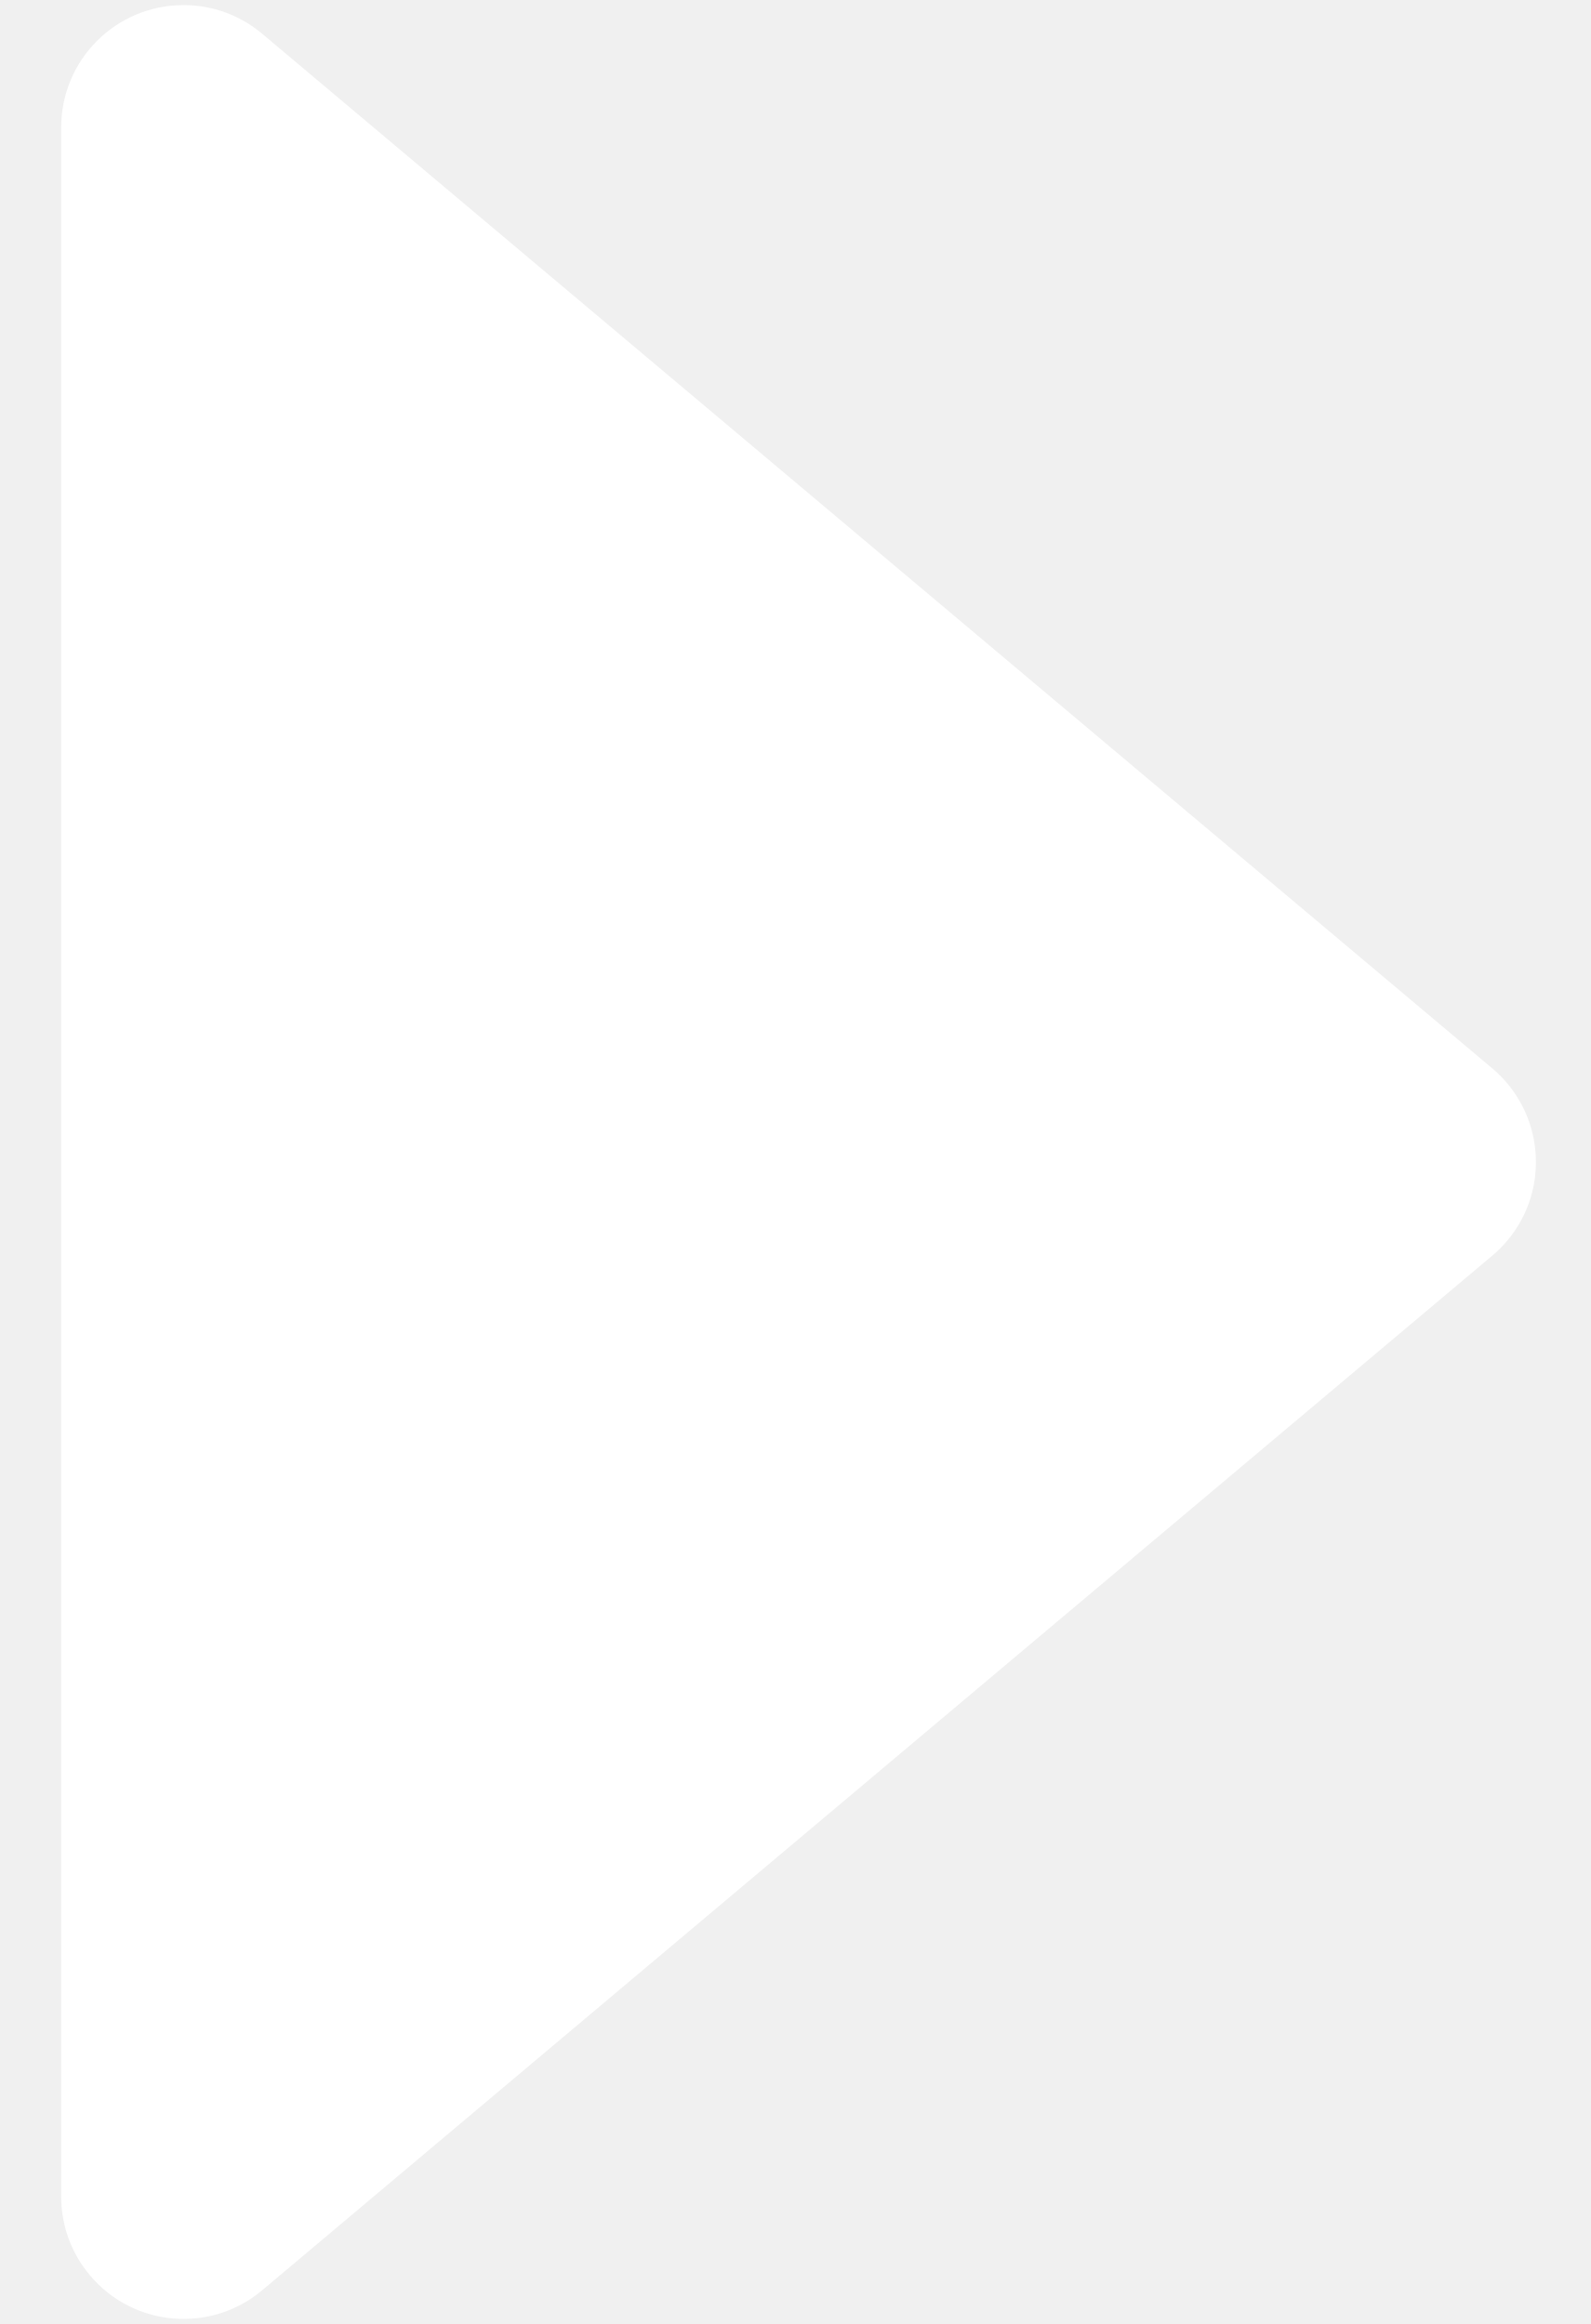
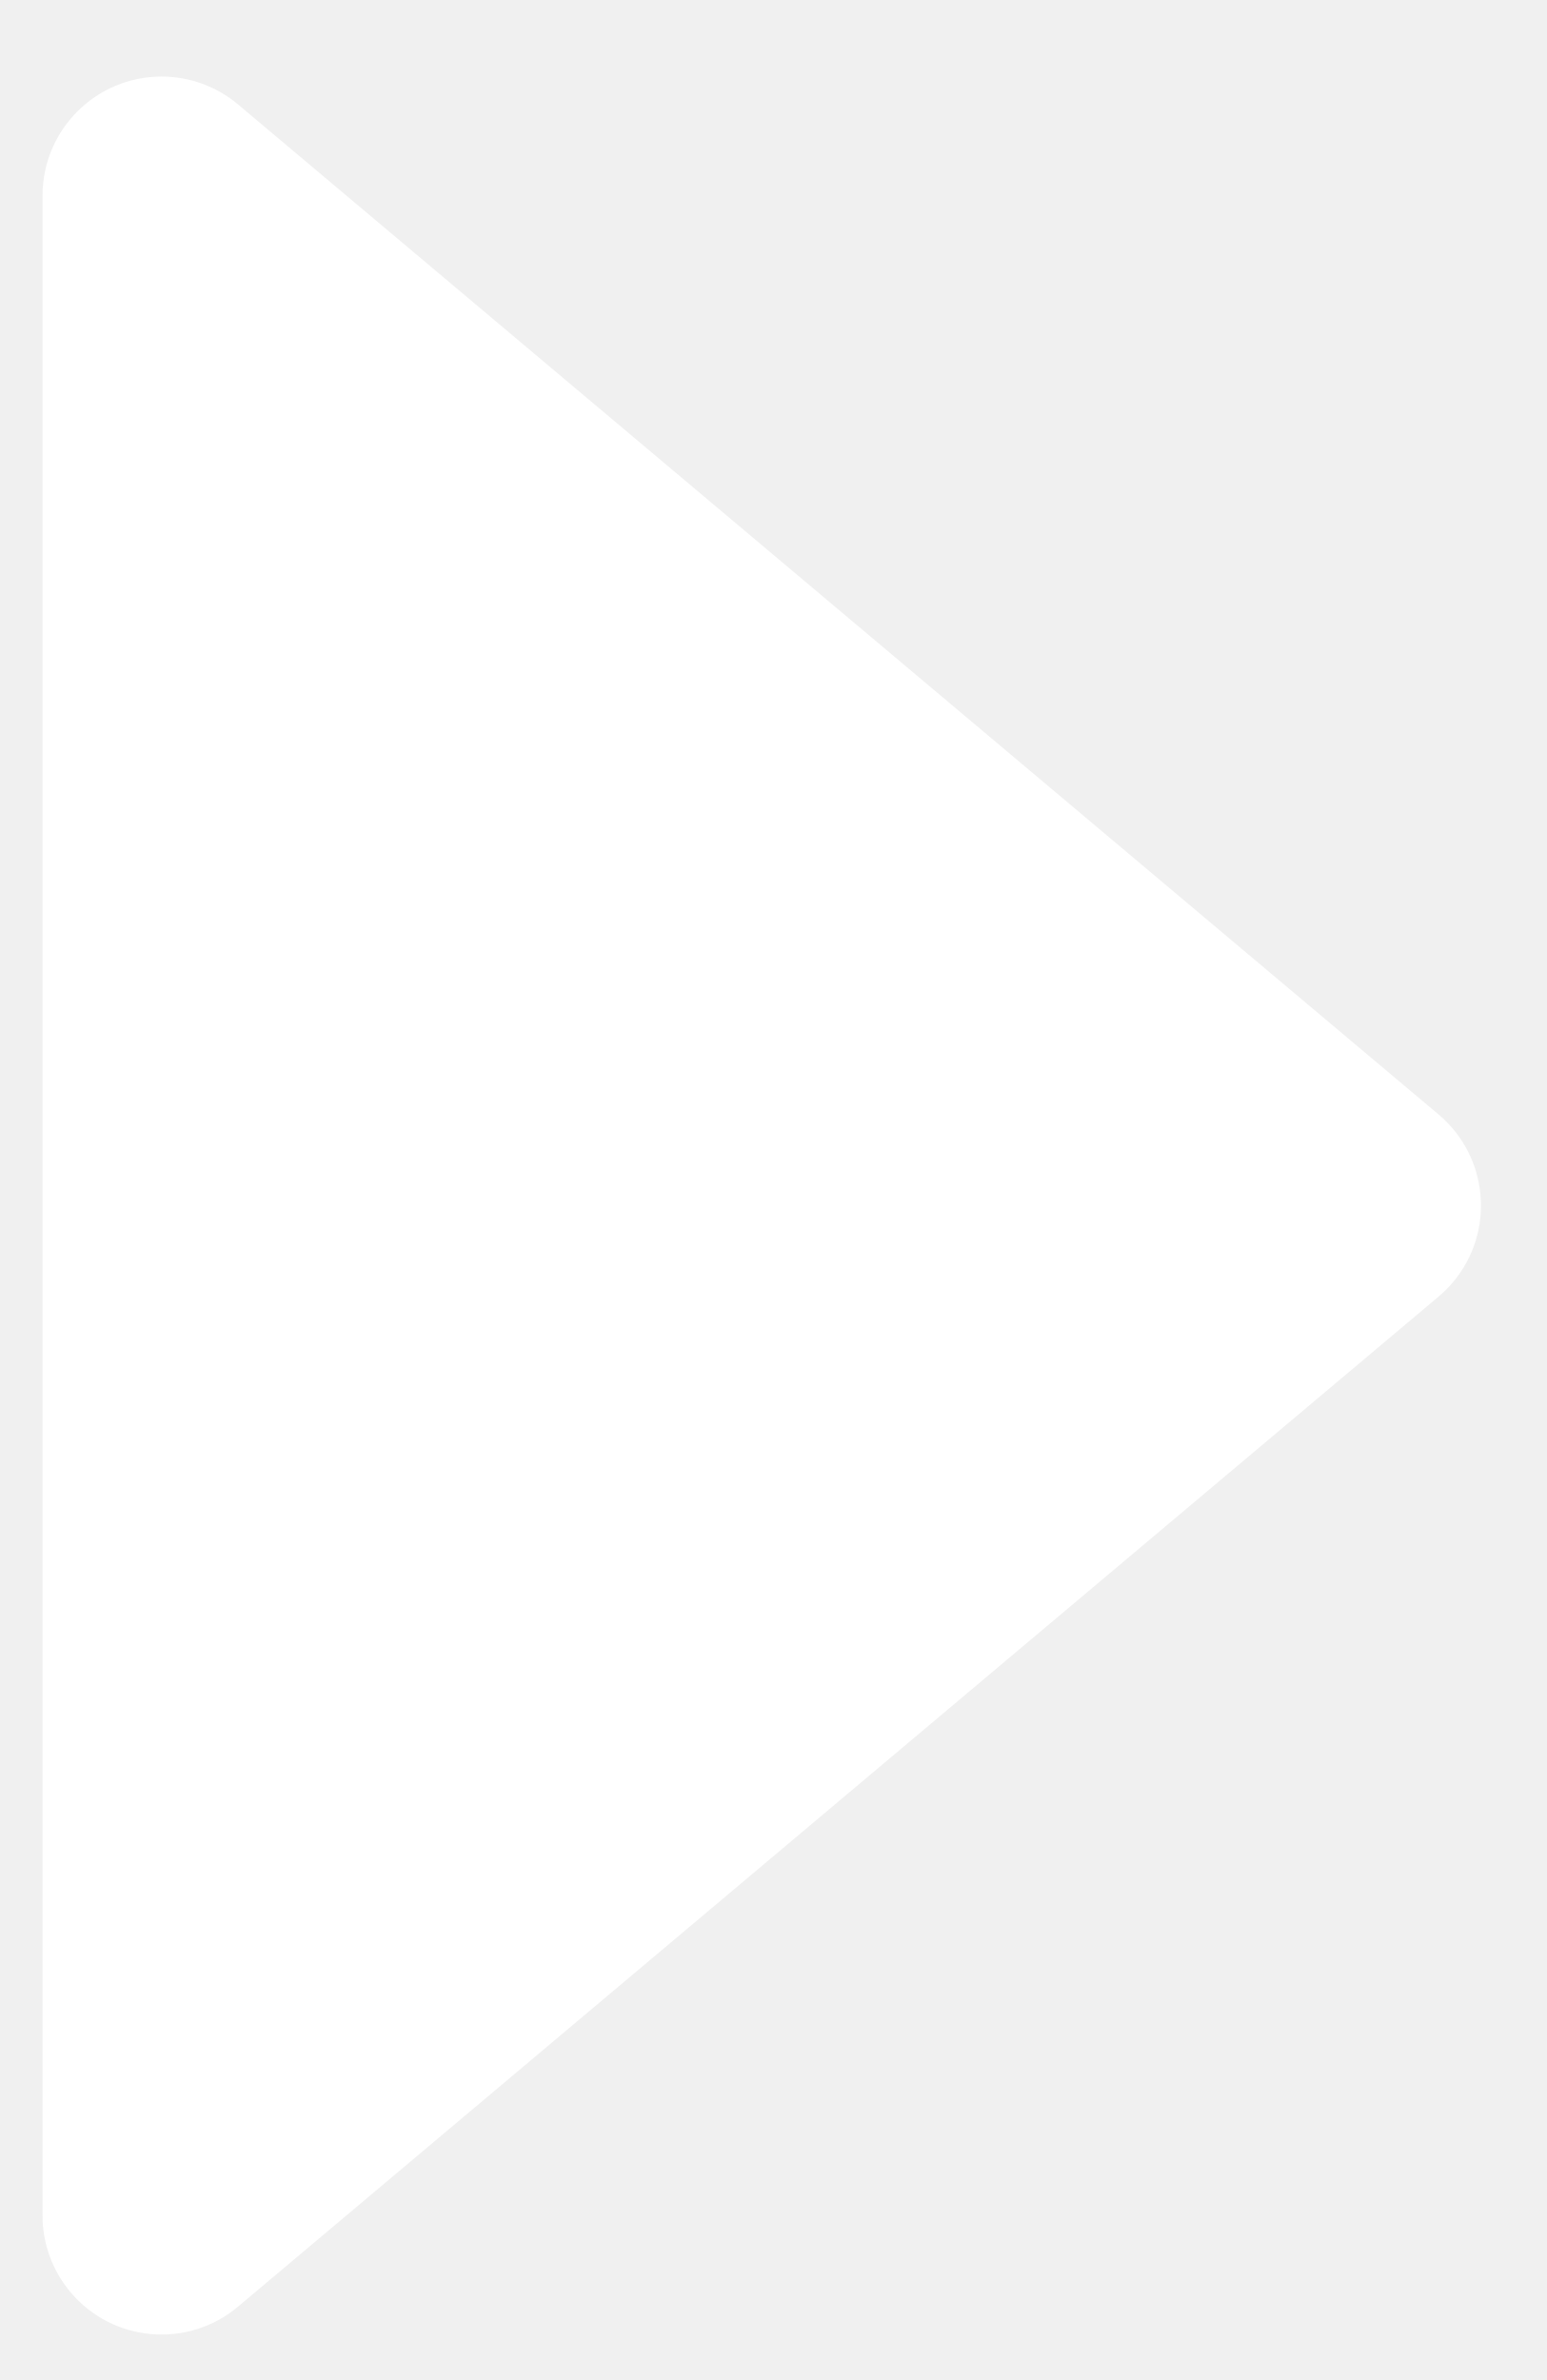
- <svg xmlns="http://www.w3.org/2000/svg" width="13px" height="19px" viewBox="0 0 13 19" version="1.1">
-   <defs />
-   <g id="Servicios" stroke="none" stroke-width="1" fill="none" fill-rule="evenodd" transform="translate(-235, -370)">
-     <g id="Bitmap" fill="#FFFFFF">
-       <g id="Group-9" transform="translate(212, 352)">
-         <path d="M32.344,21.074 L33.472,34.164 C33.519,34.714 33.112,35.199 32.562,35.246 C32.504,35.251 32.447,35.251 32.39,35.246 L19.3,34.118 C18.75,34.071 18.342,33.586 18.39,33.036 C18.41,32.801 18.512,32.581 18.679,32.415 L30.641,20.453 C31.031,20.062 31.665,20.062 32.055,20.453 C32.222,20.619 32.324,20.839 32.344,21.074 Z" id="Rectangle-5" transform="translate(25.367, 28.367) rotate(-45) translate(-25.367, -28.367) " />
-       </g>
+ <svg xmlns="http://www.w3.org/2000/svg" xmlns:xlink="http://www.w3.org/1999/xlink" width="13px" height="20px" viewBox="0 0 13 20" version="1.1">
+   <defs>
+     <path d="M18.225,3.681 L19.357,16.816 C19.404,17.366 18.997,17.851 18.446,17.898 C18.389,17.903 18.332,17.903 18.275,17.898 L5.14,16.766 C4.59,16.719 4.182,16.234 4.23,15.684 C4.25,15.45 4.352,15.229 4.519,15.063 L16.522,3.06 C16.912,2.67 17.546,2.67 17.936,3.06 C18.103,3.227 18.205,3.447 18.225,3.681 Z" id="path-1" />
+   </defs>
+   <g id="Servicios" stroke="none" stroke-width="1" fill="none" fill-rule="evenodd" transform="translate(-238, -309)">
+     <g id="Rectangle-4" transform="translate(229, 309)">
+       <mask id="mask-2" fill="white">
+         <use xlink:href="#path-1" />
+       </mask>
+       <use id="Mask" fill="#FFFFFF" transform="translate(11.22946, 11) rotate(-45) translate(-11.22946, -11) " xlink:href="#path-1" />
    </g>
  </g>
</svg>
